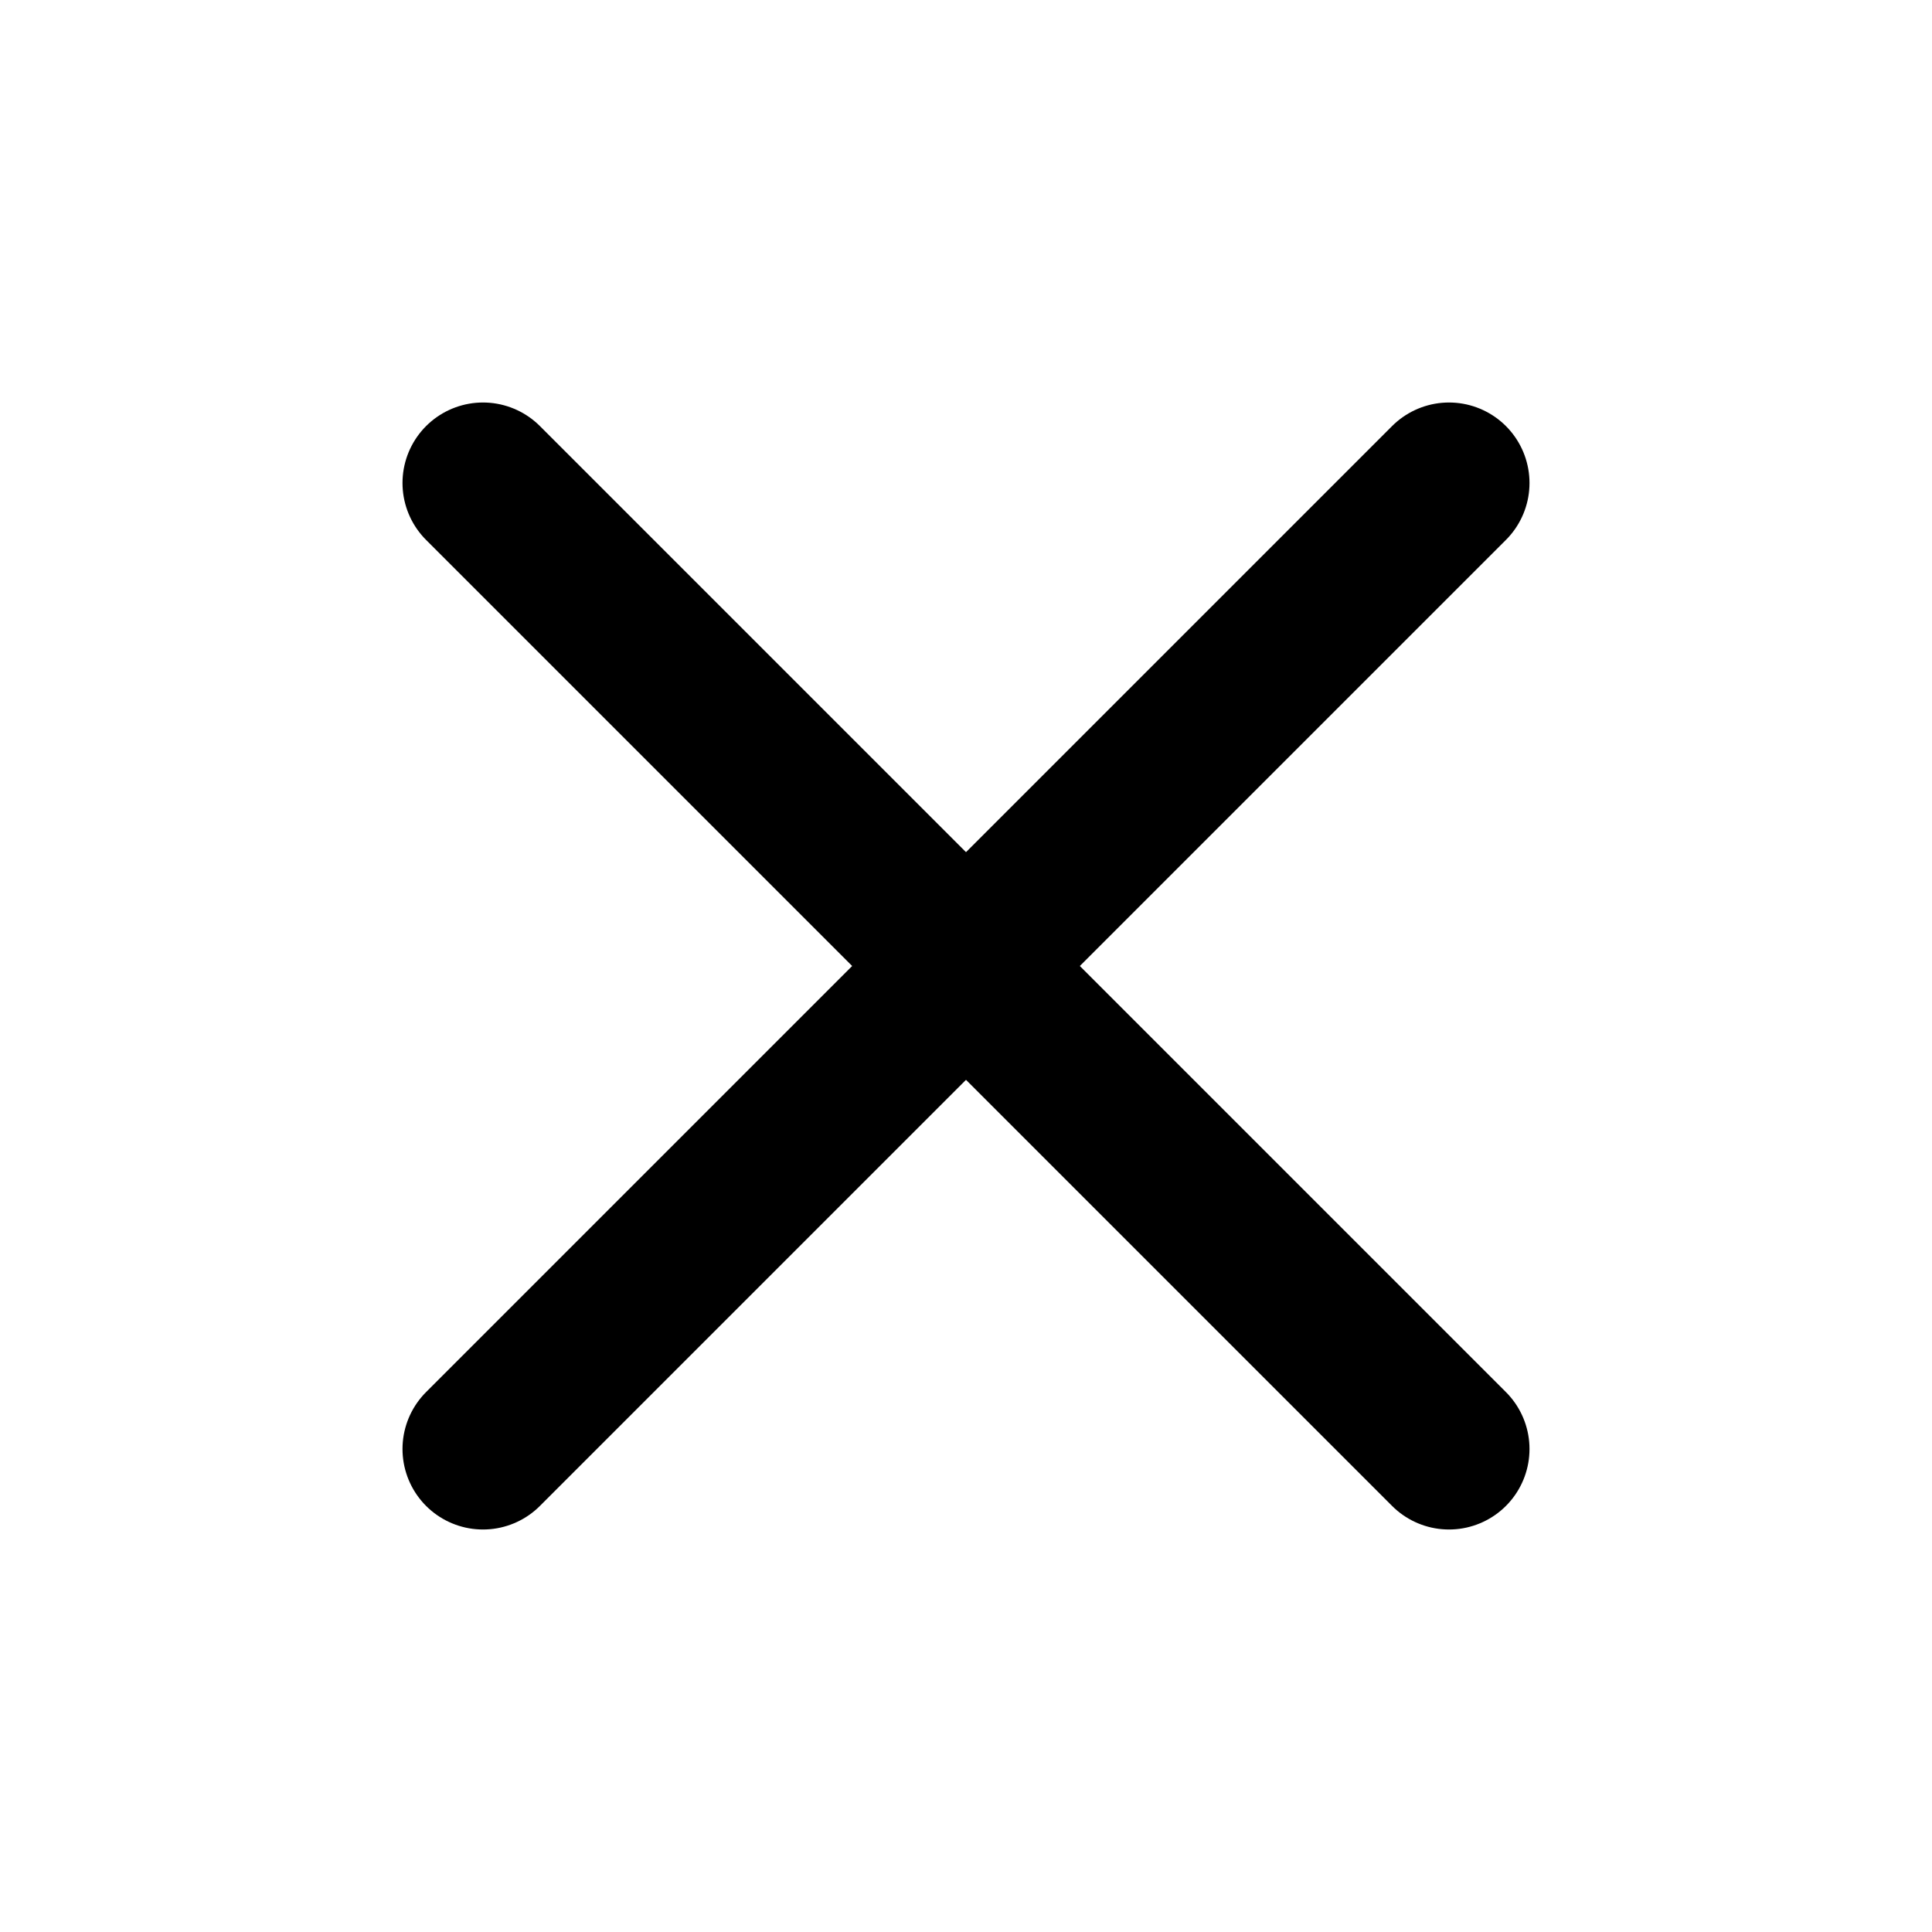
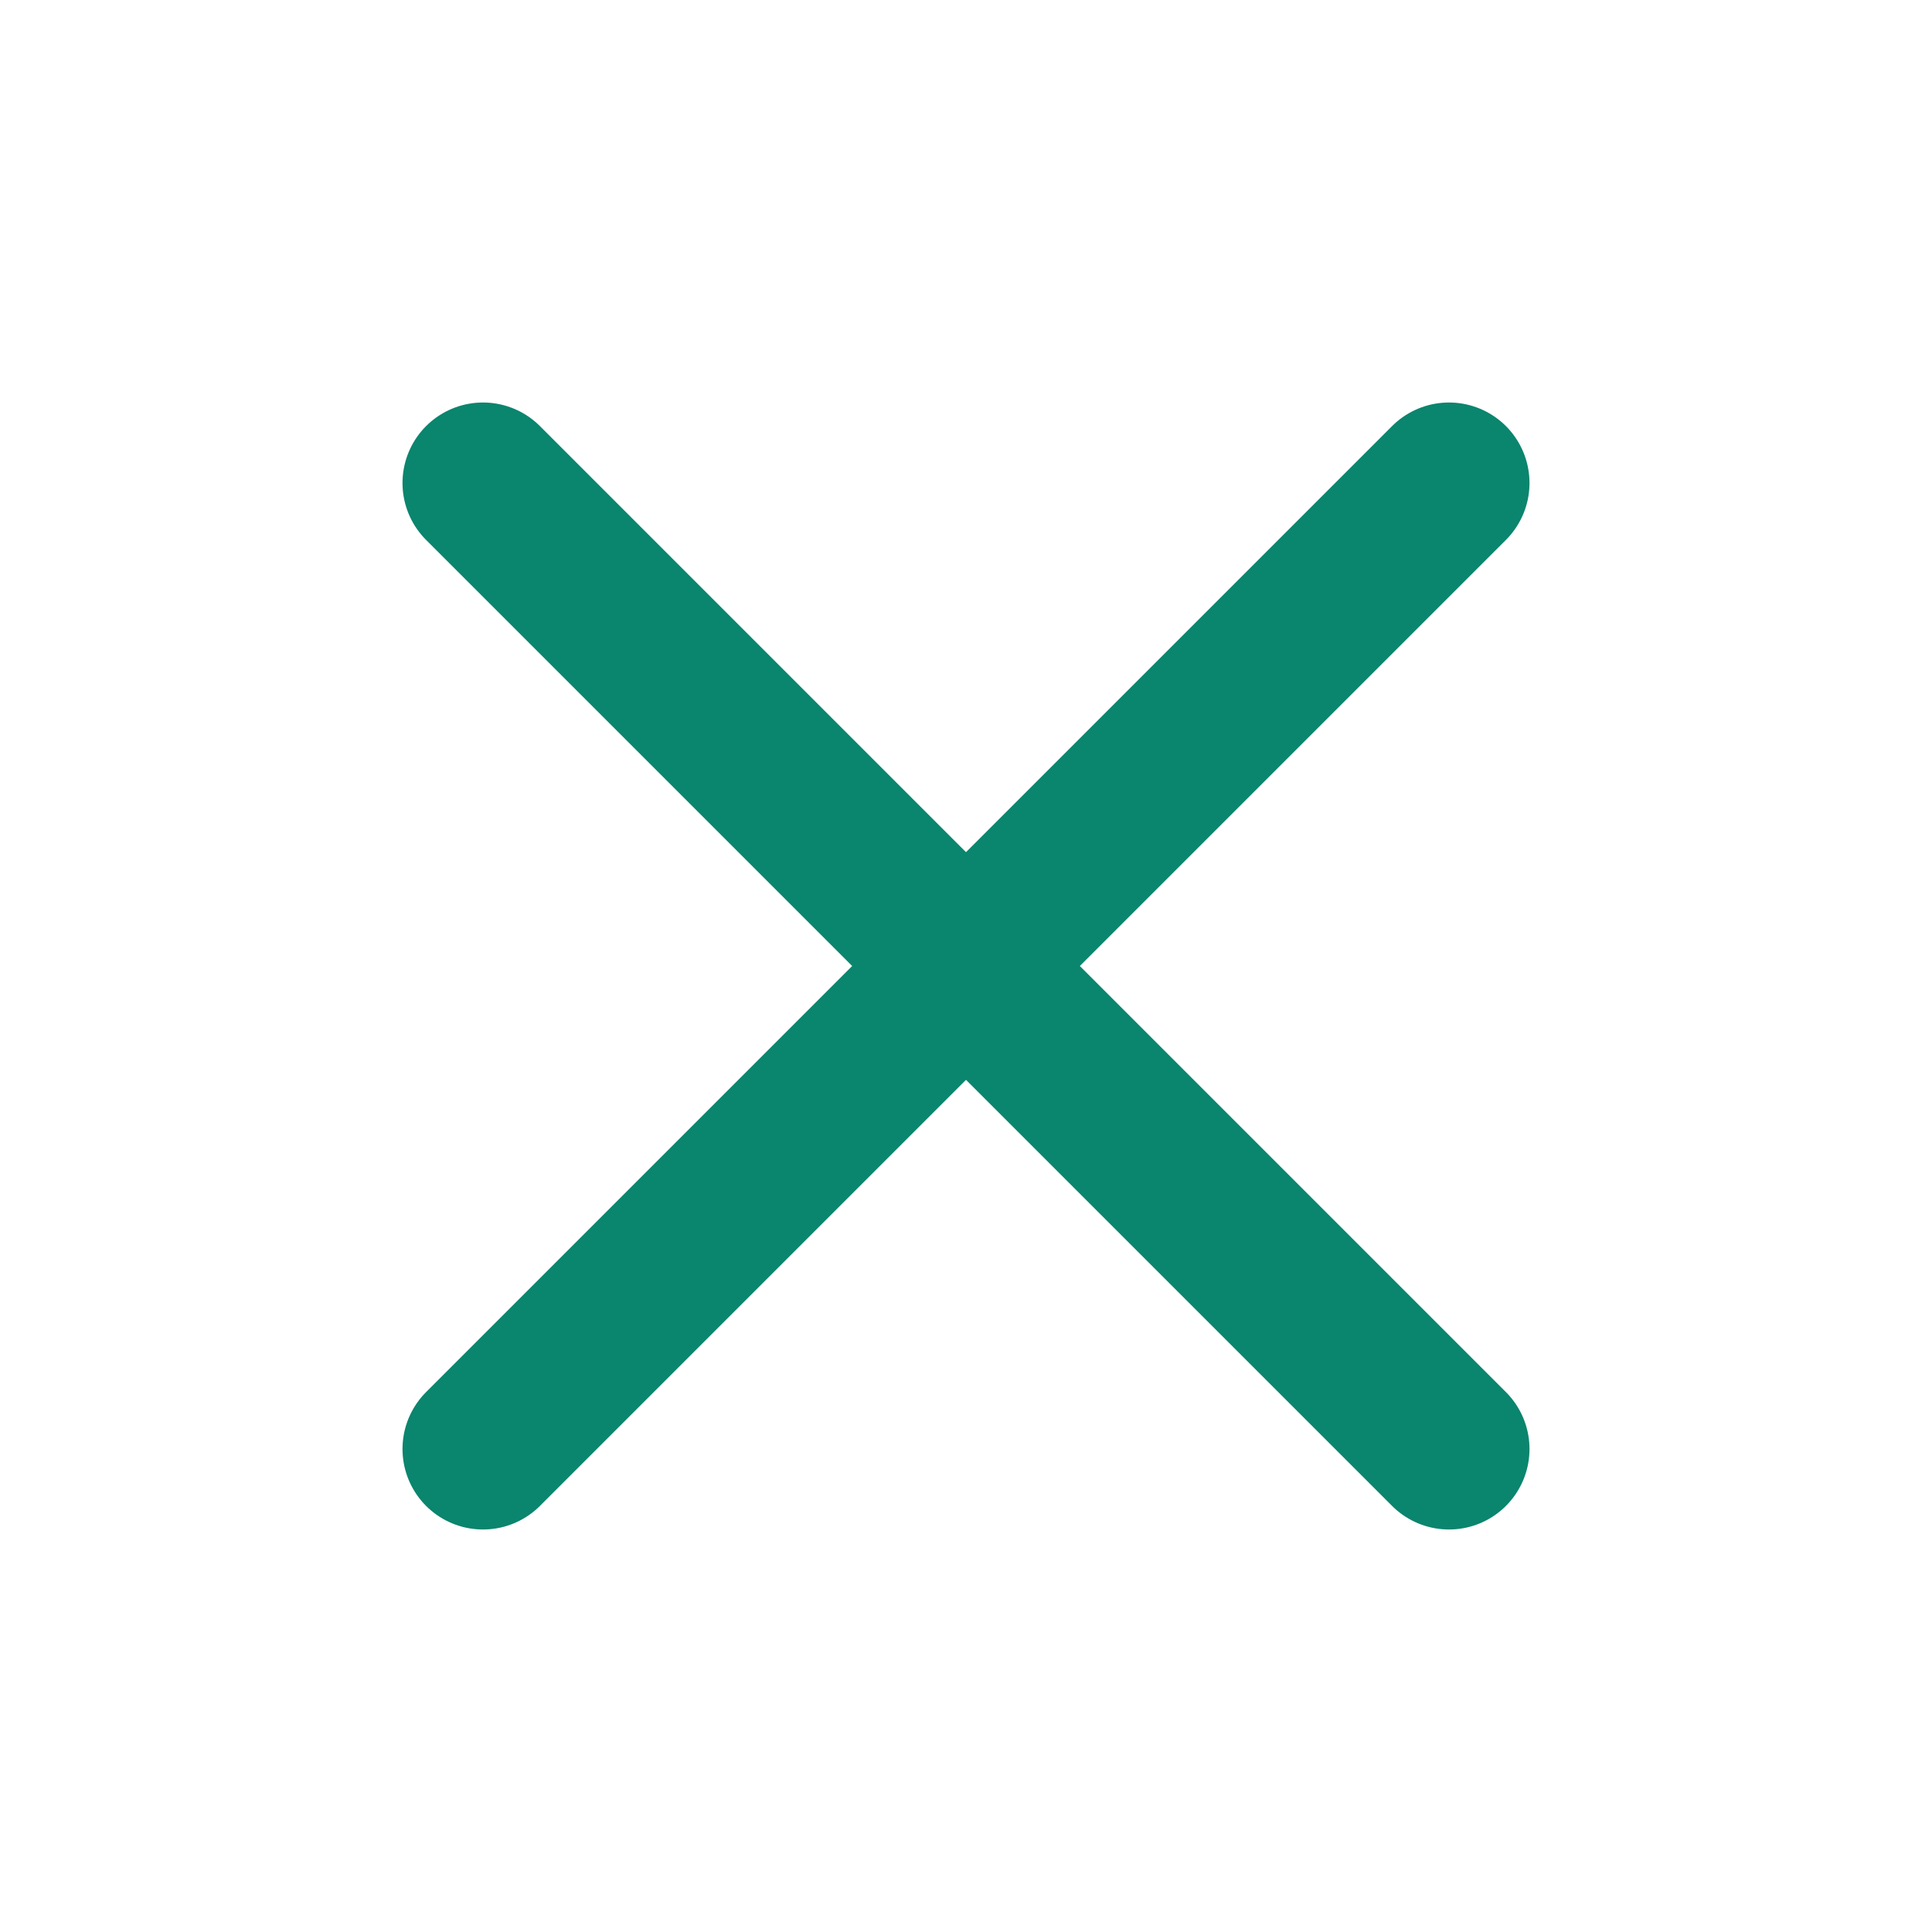
<svg xmlns="http://www.w3.org/2000/svg" class="icon icon-close" width="32" height="32" viewBox="0 0 24 24" stroke-width="2" stroke="currentColor" fill="none" stroke-linecap="round" stroke-linejoin="round">
  <path stroke="none" d="M0 0h24v24H0z" fill="none" />
-   <line x1="18" y1="6" x2="6" y2="18" />
-   <line x1="6" y1="6" x2="18" y2="18" />
+   <line stroke="#0a856e" x1="18" y1="6" x2="6" y2="18" />
+   <line stroke="#0a856e" x1="6" y1="6" x2="18" y2="18" />
</svg>
